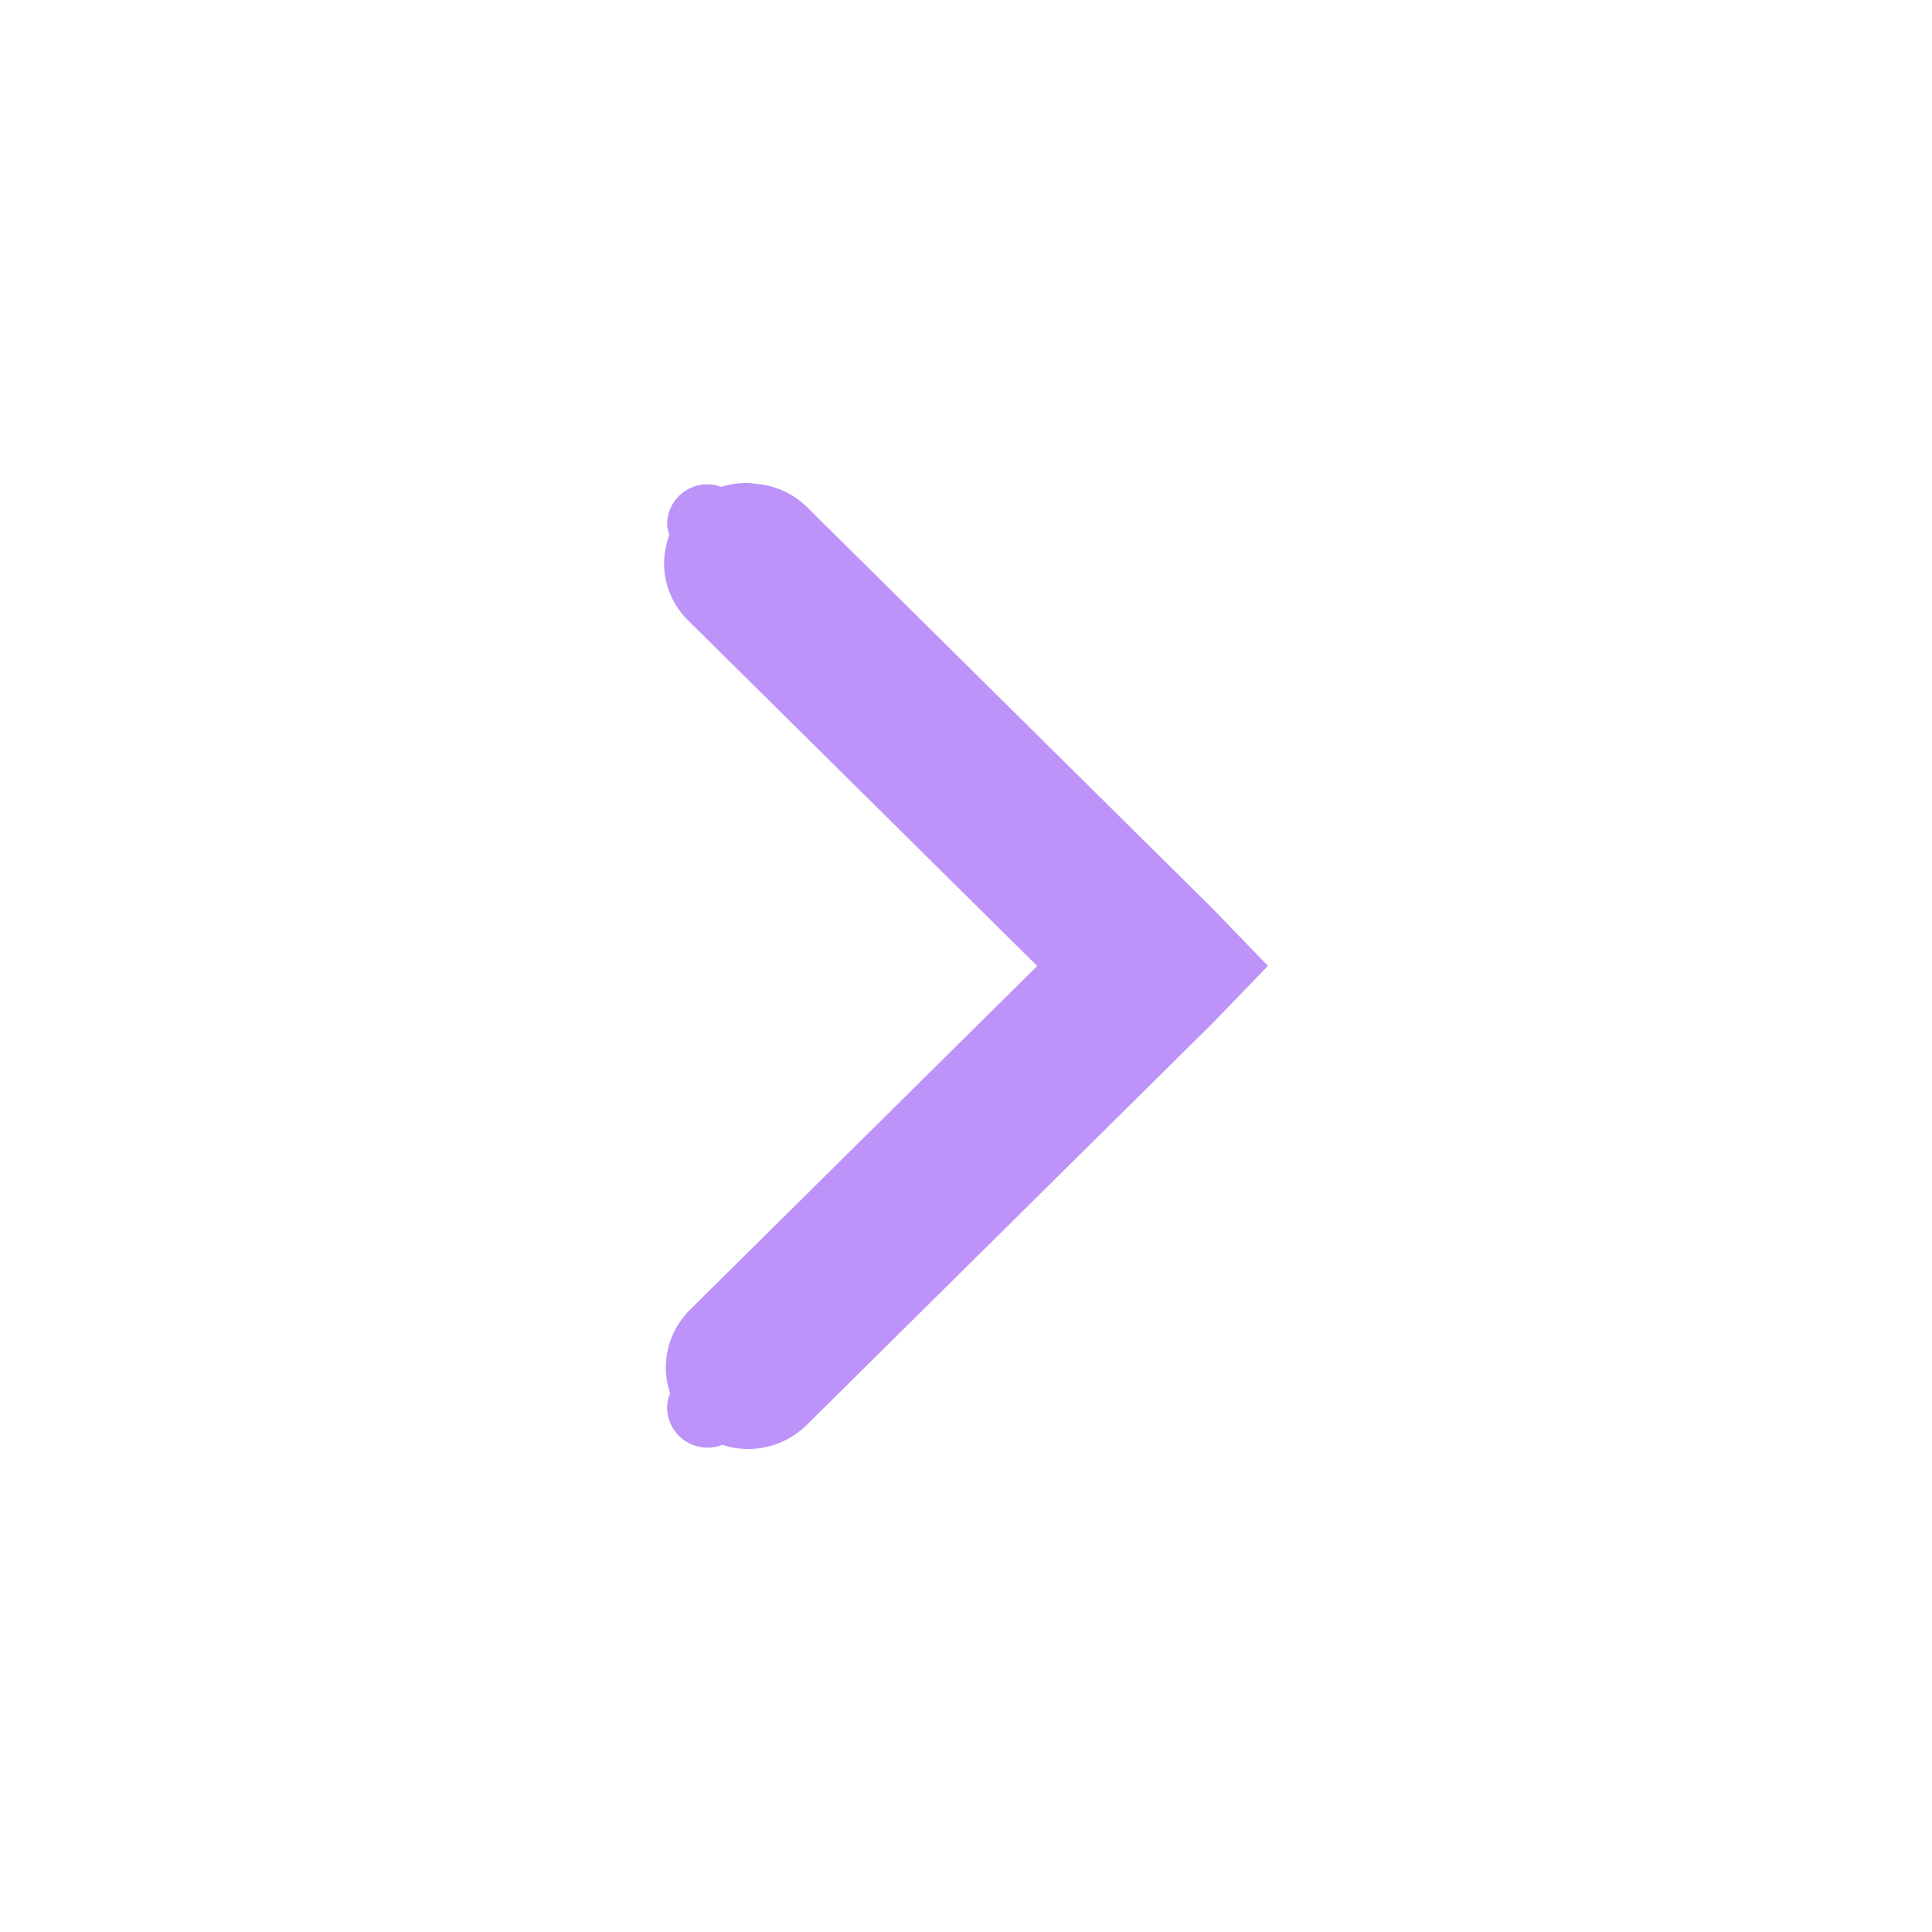
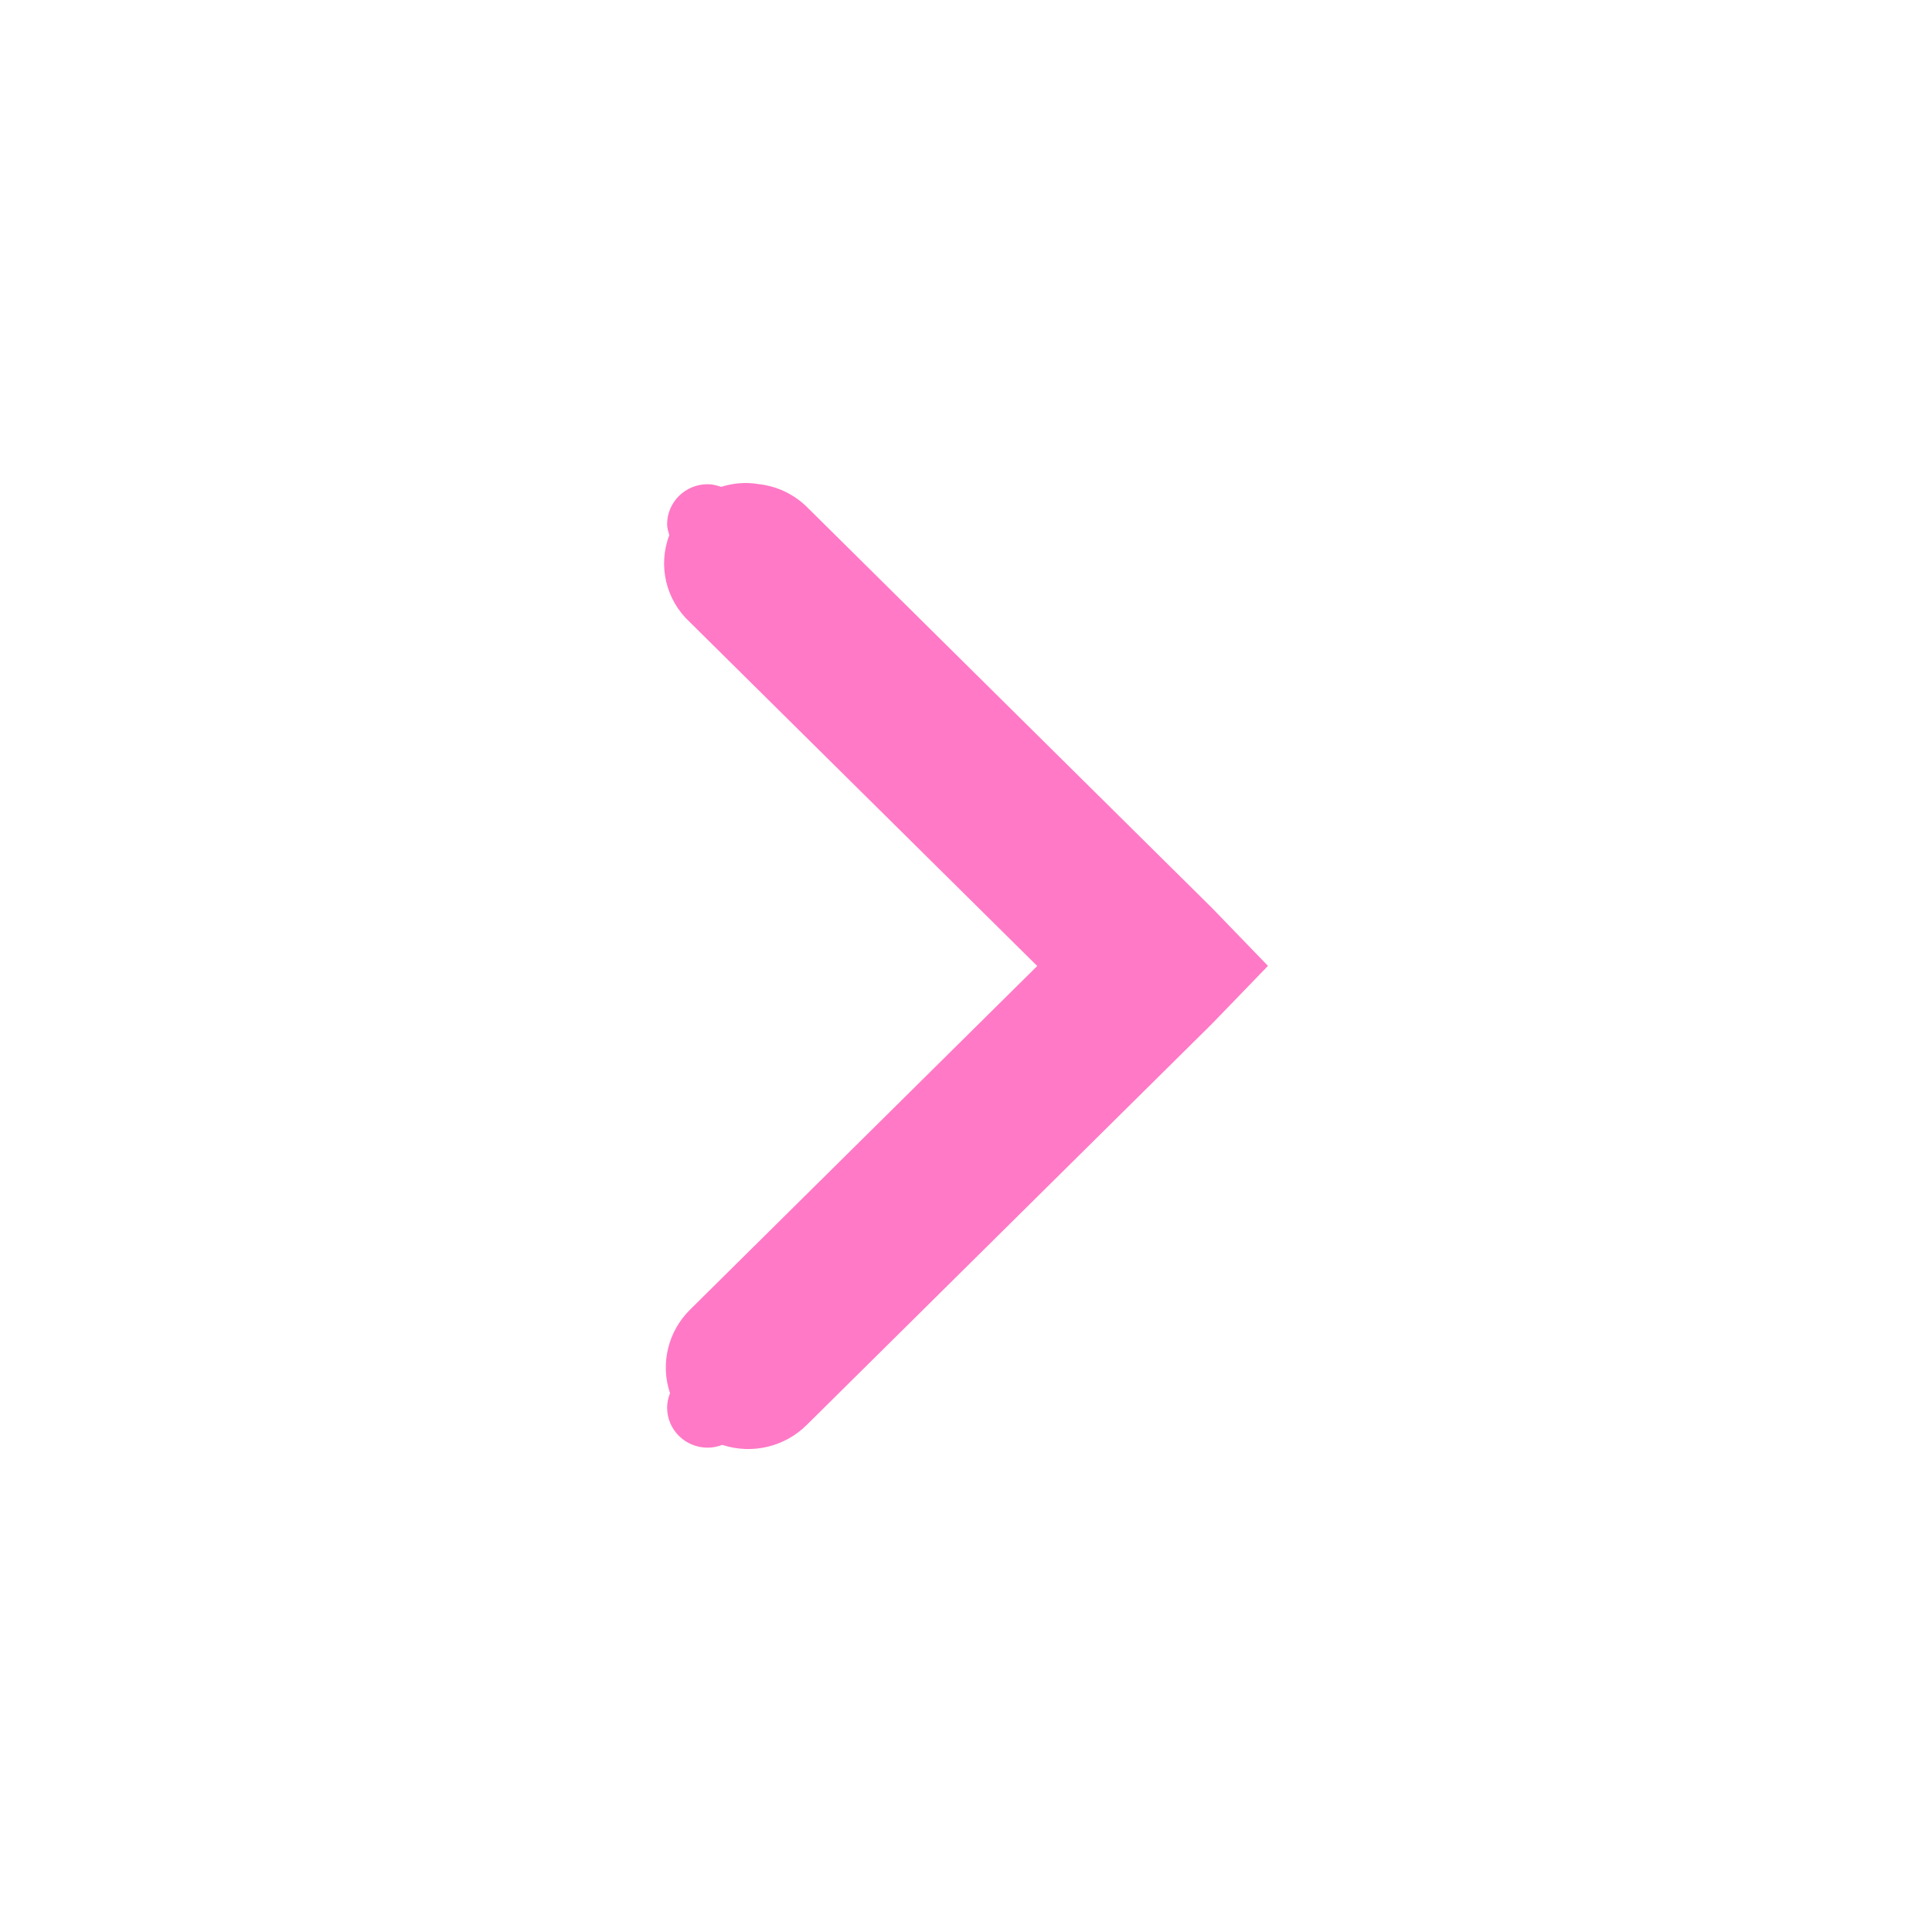
<svg xmlns="http://www.w3.org/2000/svg" xmlns:ns1="http://www.openswatchbook.org/uri/2009/osb" width="16" version="1.1" id="svg7384" height="16">
  <defs id="defs7386">
    <linearGradient ns1:paint="solid" id="selected_bg_color">
      <stop id="stop4147" offset="0" style="stop-color:#5294e2;stop-opacity:1;" />
    </linearGradient>
  </defs>
  <g transform="translate(-100.0002,-747)" style="display:inline" id="layer9" />
  <g transform="translate(-100.0002,-747)" id="layer10" />
  <g transform="translate(-100.0002,-747)" id="layer11" />
  <g transform="translate(-100.0002,-747)" id="layer13" />
  <g transform="translate(-100.0002,-747)" id="layer14" />
  <g transform="translate(-100.0002,-747)" style="display:inline" id="layer15" />
  <g transform="translate(-100.0002,-747)" style="display:inline" id="g71291" />
  <g transform="translate(-100.0002,-747)" style="display:inline" id="g4953" />
  <g transform="translate(-100.0002,-747)" style="display:inline" id="layer12">
-     <path id="path6040" d="m 106.177,751 a 0.672,0.665 0 0 1 0.104,0.009 0.672,0.665 0 0 1 0.399,0.187 l 3.359,3.325 0.462,0.478 -0.462,0.478 -3.359,3.325 a 0.683,0.676 0 0 1 -0.698,0.164 c -0.037,0.014 -0.078,0.023 -0.121,0.023 -0.186,0 -0.336,-0.148 -0.336,-0.332 0,-0.042 0.009,-0.082 0.024,-0.119 a 0.683,0.676 0 0 1 0.165,-0.691 l 2.876,-2.847 -2.876,-2.847 a 0.672,0.665 0 0 1 -0.171,-0.721 c -0.008,-0.029 -0.018,-0.058 -0.018,-0.09 0,-0.184 0.15,-0.332 0.336,-0.332 0.04,0 0.076,0.01 0.112,0.022 A 0.672,0.665 0 0 1 106.177,751 Z" style="color:#000000;font-style:normal;font-variant:normal;font-weight:normal;font-stretch:normal;font-size:medium;line-height:normal;font-family:Sans;-inkscape-font-specification:Sans;text-indent:0;text-align:start;text-decoration:none;text-decoration-line:none;letter-spacing:normal;word-spacing:normal;text-transform:none;writing-mode:lr-tb;direction:ltr;baseline-shift:baseline;text-anchor:start;display:inline;overflow:visible;visibility:visible;fill:#bd93f9;fill-opacity:1;stroke:none;stroke-width:2;marker:none;enable-background:accumulate" />
+     <path id="path6040" d="m 106.177,751 a 0.672,0.665 0 0 1 0.104,0.009 0.672,0.665 0 0 1 0.399,0.187 l 3.359,3.325 0.462,0.478 -0.462,0.478 -3.359,3.325 a 0.683,0.676 0 0 1 -0.698,0.164 c -0.037,0.014 -0.078,0.023 -0.121,0.023 -0.186,0 -0.336,-0.148 -0.336,-0.332 0,-0.042 0.009,-0.082 0.024,-0.119 a 0.683,0.676 0 0 1 0.165,-0.691 l 2.876,-2.847 -2.876,-2.847 a 0.672,0.665 0 0 1 -0.171,-0.721 c -0.008,-0.029 -0.018,-0.058 -0.018,-0.09 0,-0.184 0.15,-0.332 0.336,-0.332 0.04,0 0.076,0.01 0.112,0.022 A 0.672,0.665 0 0 1 106.177,751 Z" style="color:#000000;font-style:normal;font-variant:normal;font-weight:normal;font-stretch:normal;font-size:medium;line-height:normal;font-family:Sans;-inkscape-font-specification:Sans;text-indent:0;text-align:start;text-decoration:none;text-decoration-line:none;letter-spacing:normal;word-spacing:normal;text-transform:none;writing-mode:lr-tb;direction:ltr;baseline-shift:baseline;text-anchor:start;display:inline;overflow:visible;visibility:visible;fill:#ff79c6;fill-opacity:1;stroke:none;stroke-width:2;marker:none;enable-background:accumulate" />
  </g>
</svg>
